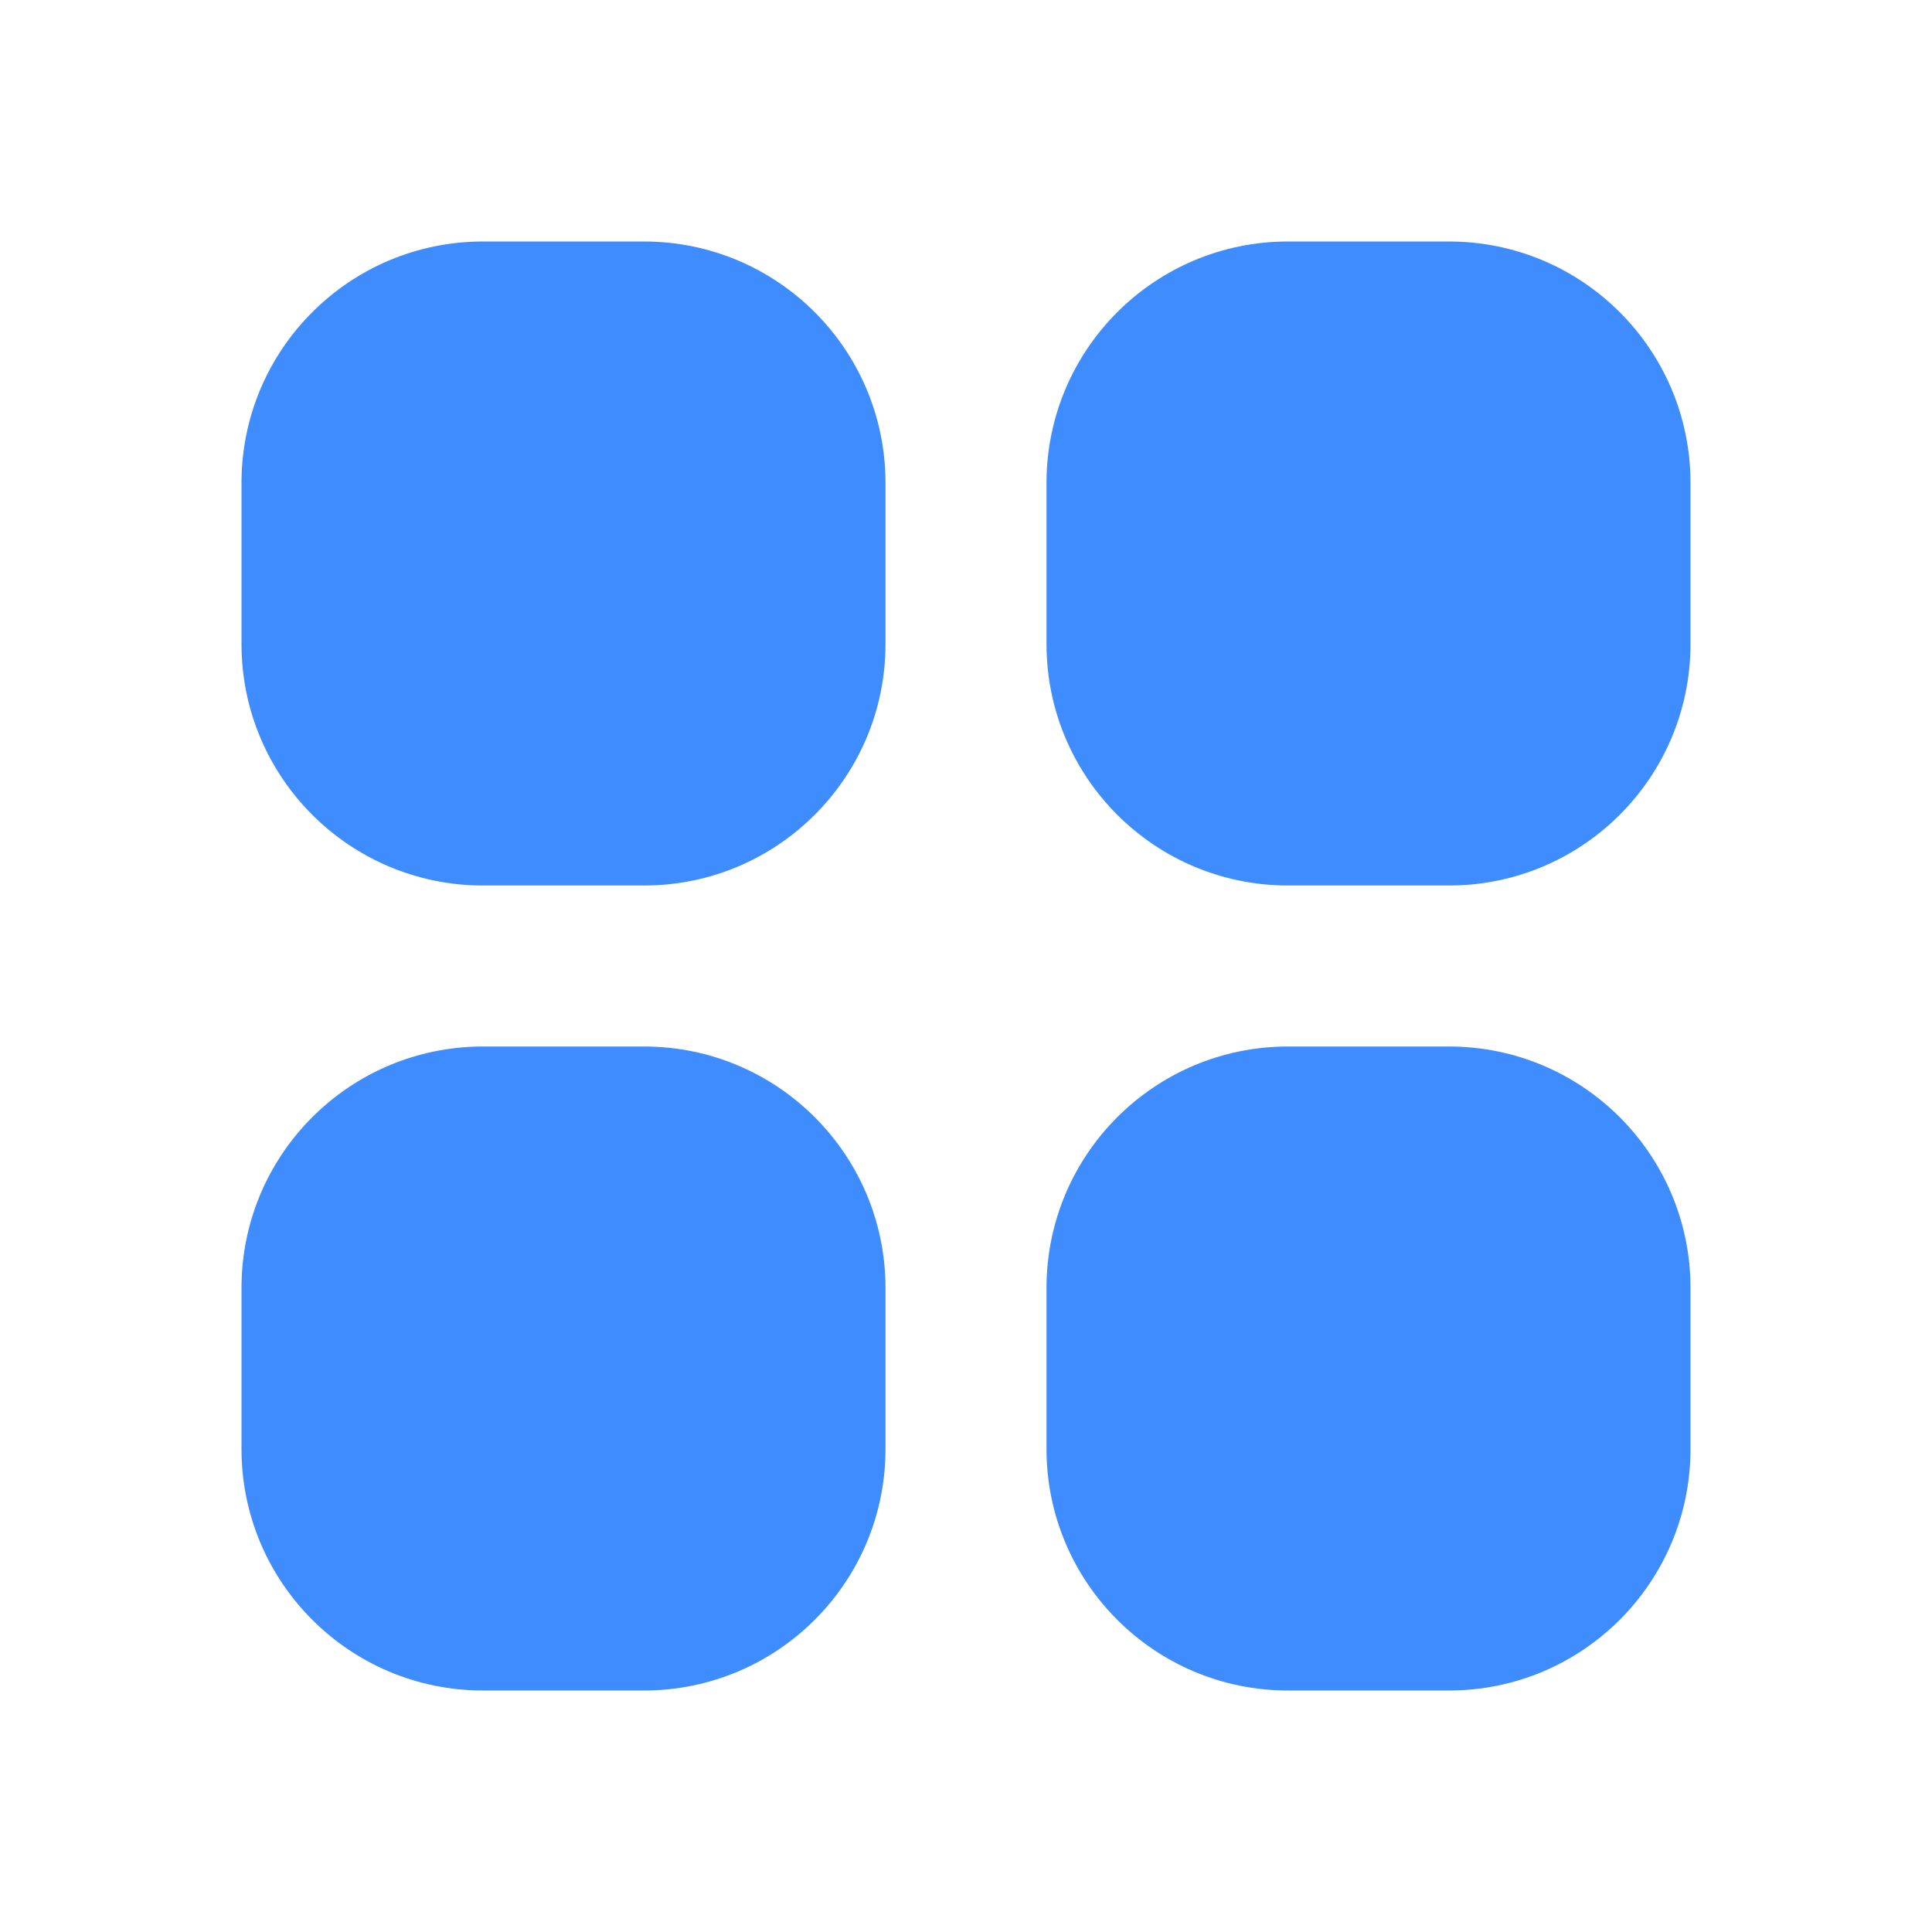
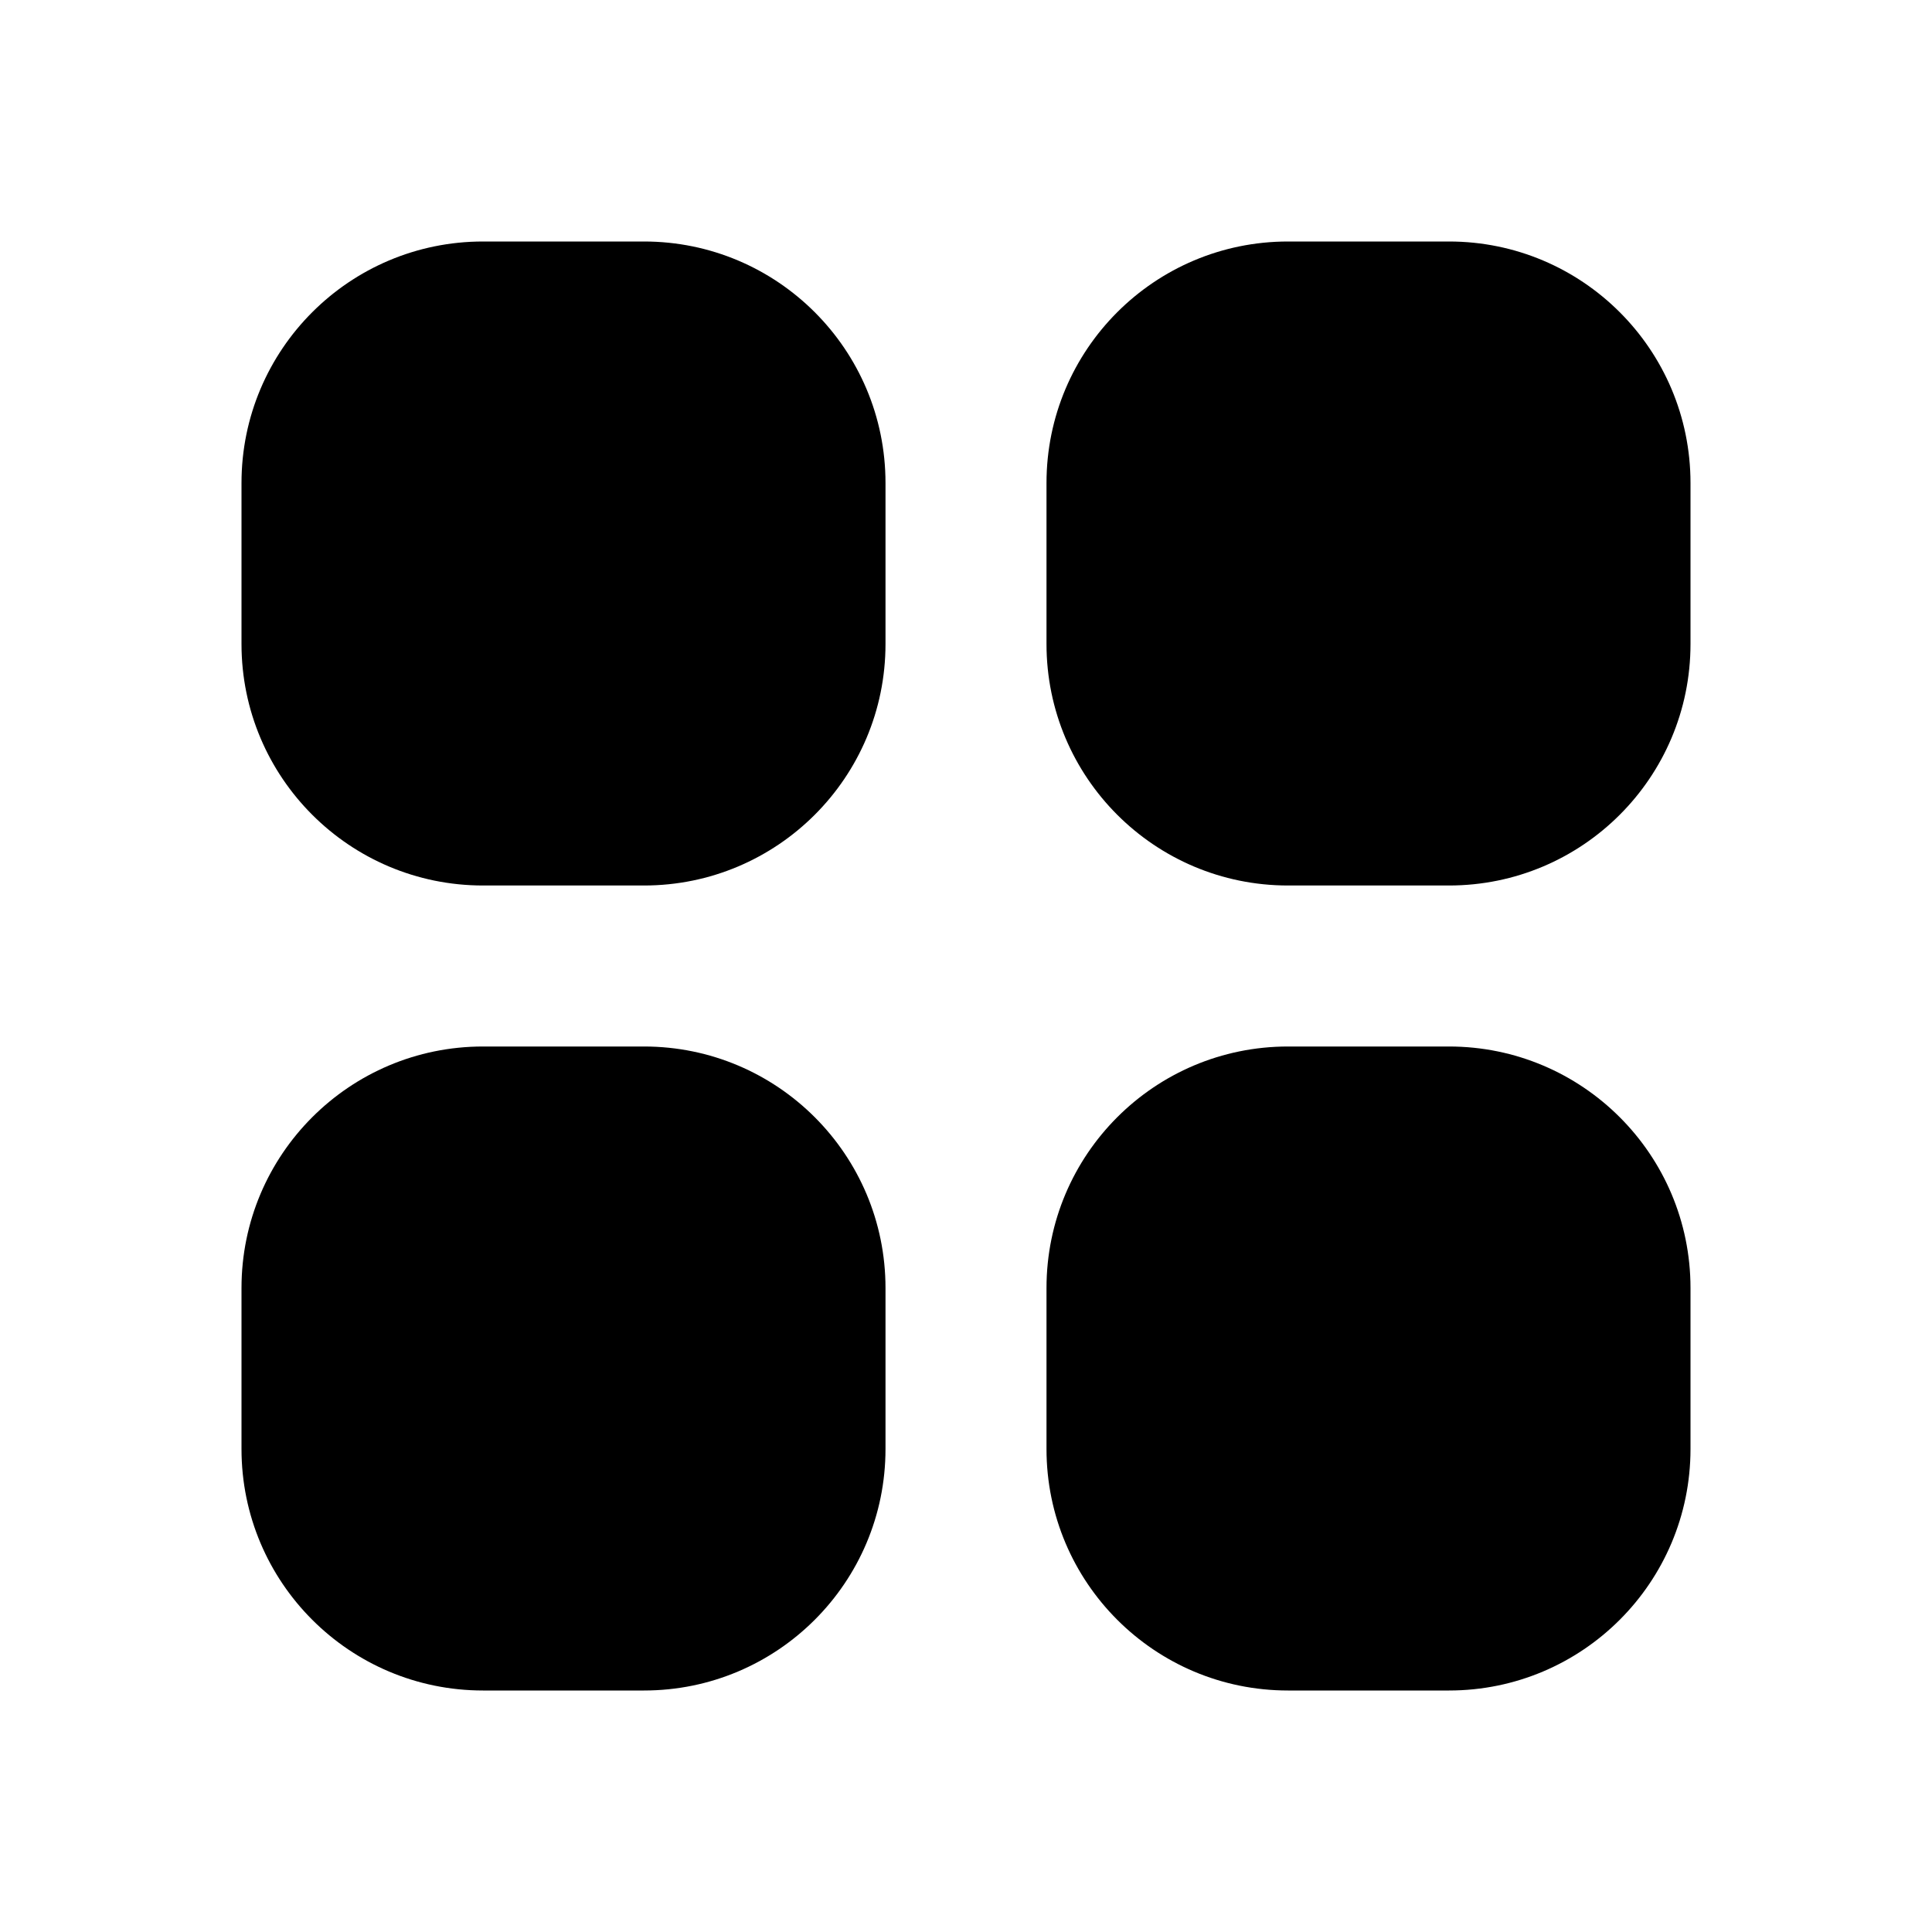
- <svg xmlns="http://www.w3.org/2000/svg" width="24" height="24" viewBox="0 0 24 24" fill="none">
-   <path fill-rule="evenodd" clip-rule="evenodd" d="M6 3C4.343 3 3 4.343 3 6V8C3 9.657 4.343 11 6 11H8C9.657 11 11 9.657 11 8V6C11 4.343 9.657 3 8 3H6ZM16 3C14.343 3 13 4.343 13 6V8C13 9.657 14.343 11 16 11H18C19.657 11 21 9.657 21 8V6C21 4.343 19.657 3 18 3H16ZM3 16C3 14.343 4.343 13 6 13H8C9.657 13 11 14.343 11 16V18C11 19.657 9.657 21 8 21H6C4.343 21 3 19.657 3 18V16ZM16 13C14.343 13 13 14.343 13 16V18C13 19.657 14.343 21 16 21H18C19.657 21 21 19.657 21 18V16C21 14.343 19.657 13 18 13H16Z" fill="#3F8CFF" />
+ <svg xmlns="http://www.w3.org/2000/svg" width="24" height="24" viewBox="0 0 24 24" fill="currentColor">
+   <path fill-rule="evenodd" clip-rule="evenodd" d="M6 3C4.343 3 3 4.343 3 6V8C3 9.657 4.343 11 6 11H8C9.657 11 11 9.657 11 8V6C11 4.343 9.657 3 8 3H6ZM16 3C14.343 3 13 4.343 13 6V8C13 9.657 14.343 11 16 11H18C19.657 11 21 9.657 21 8V6C21 4.343 19.657 3 18 3H16ZM3 16C3 14.343 4.343 13 6 13H8C9.657 13 11 14.343 11 16V18C11 19.657 9.657 21 8 21H6C4.343 21 3 19.657 3 18V16ZM16 13C14.343 13 13 14.343 13 16V18C13 19.657 14.343 21 16 21H18C19.657 21 21 19.657 21 18V16C21 14.343 19.657 13 18 13H16Z" fill="currentColor" />
</svg>
